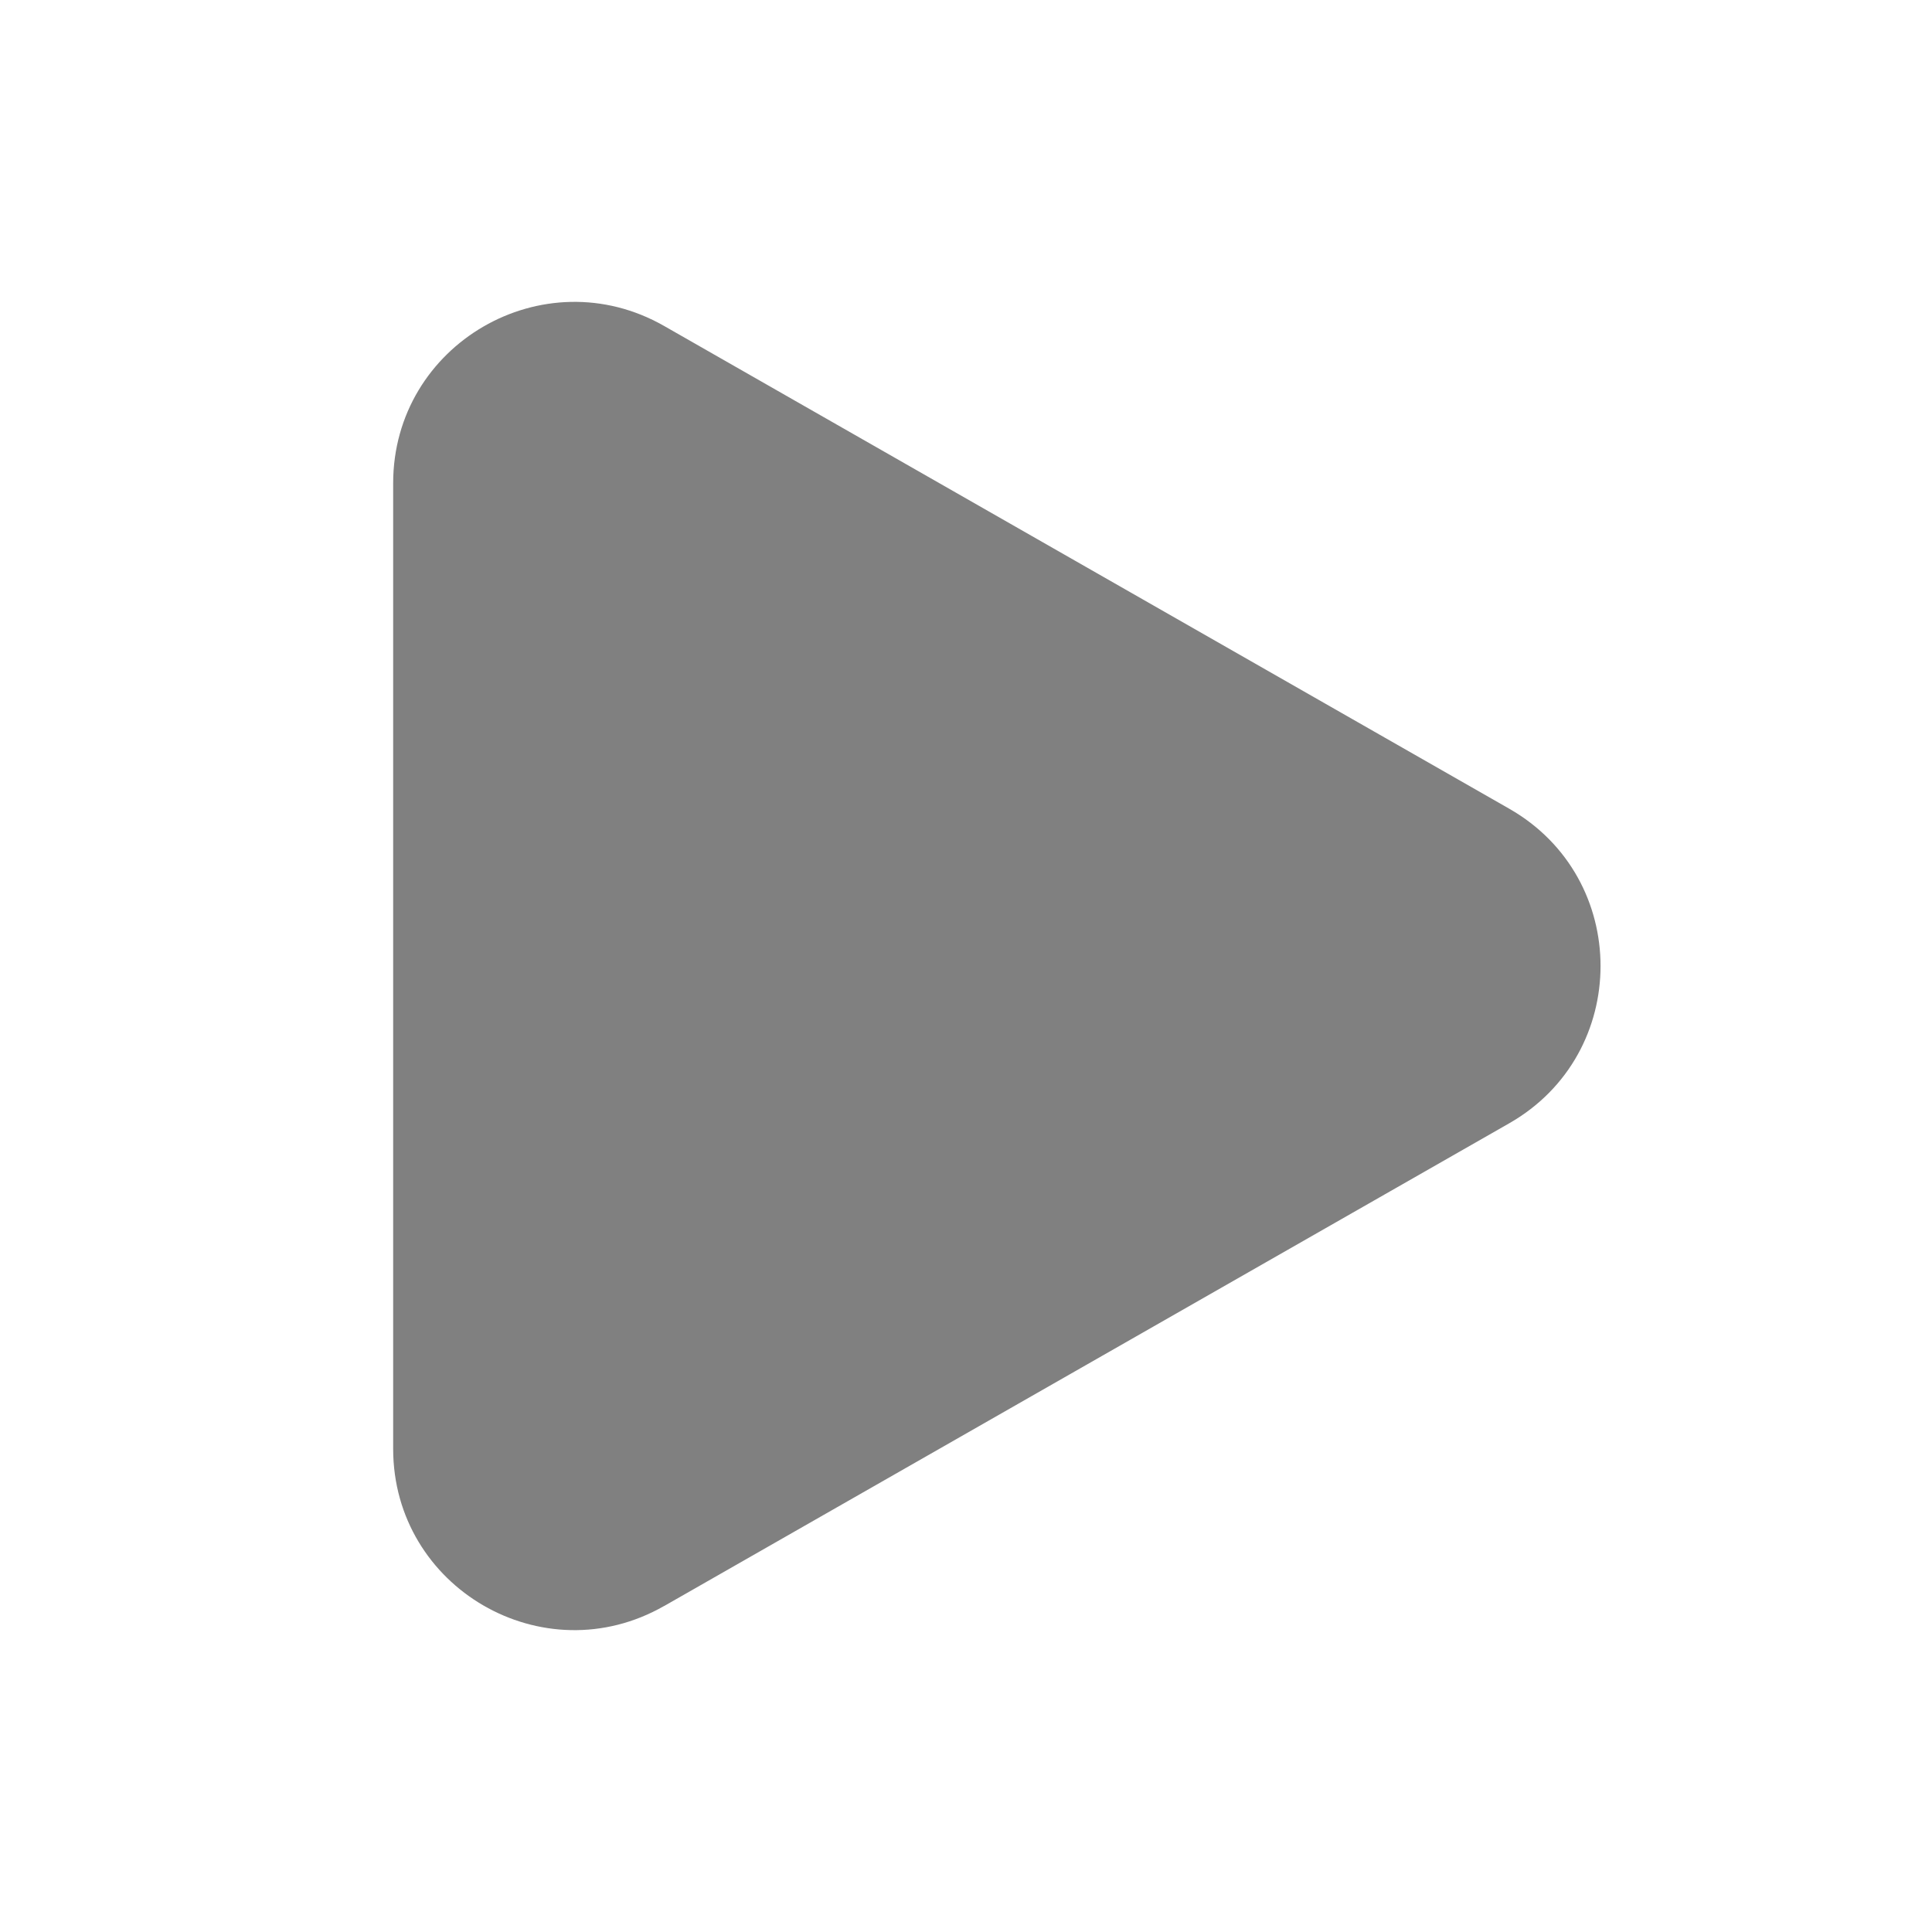
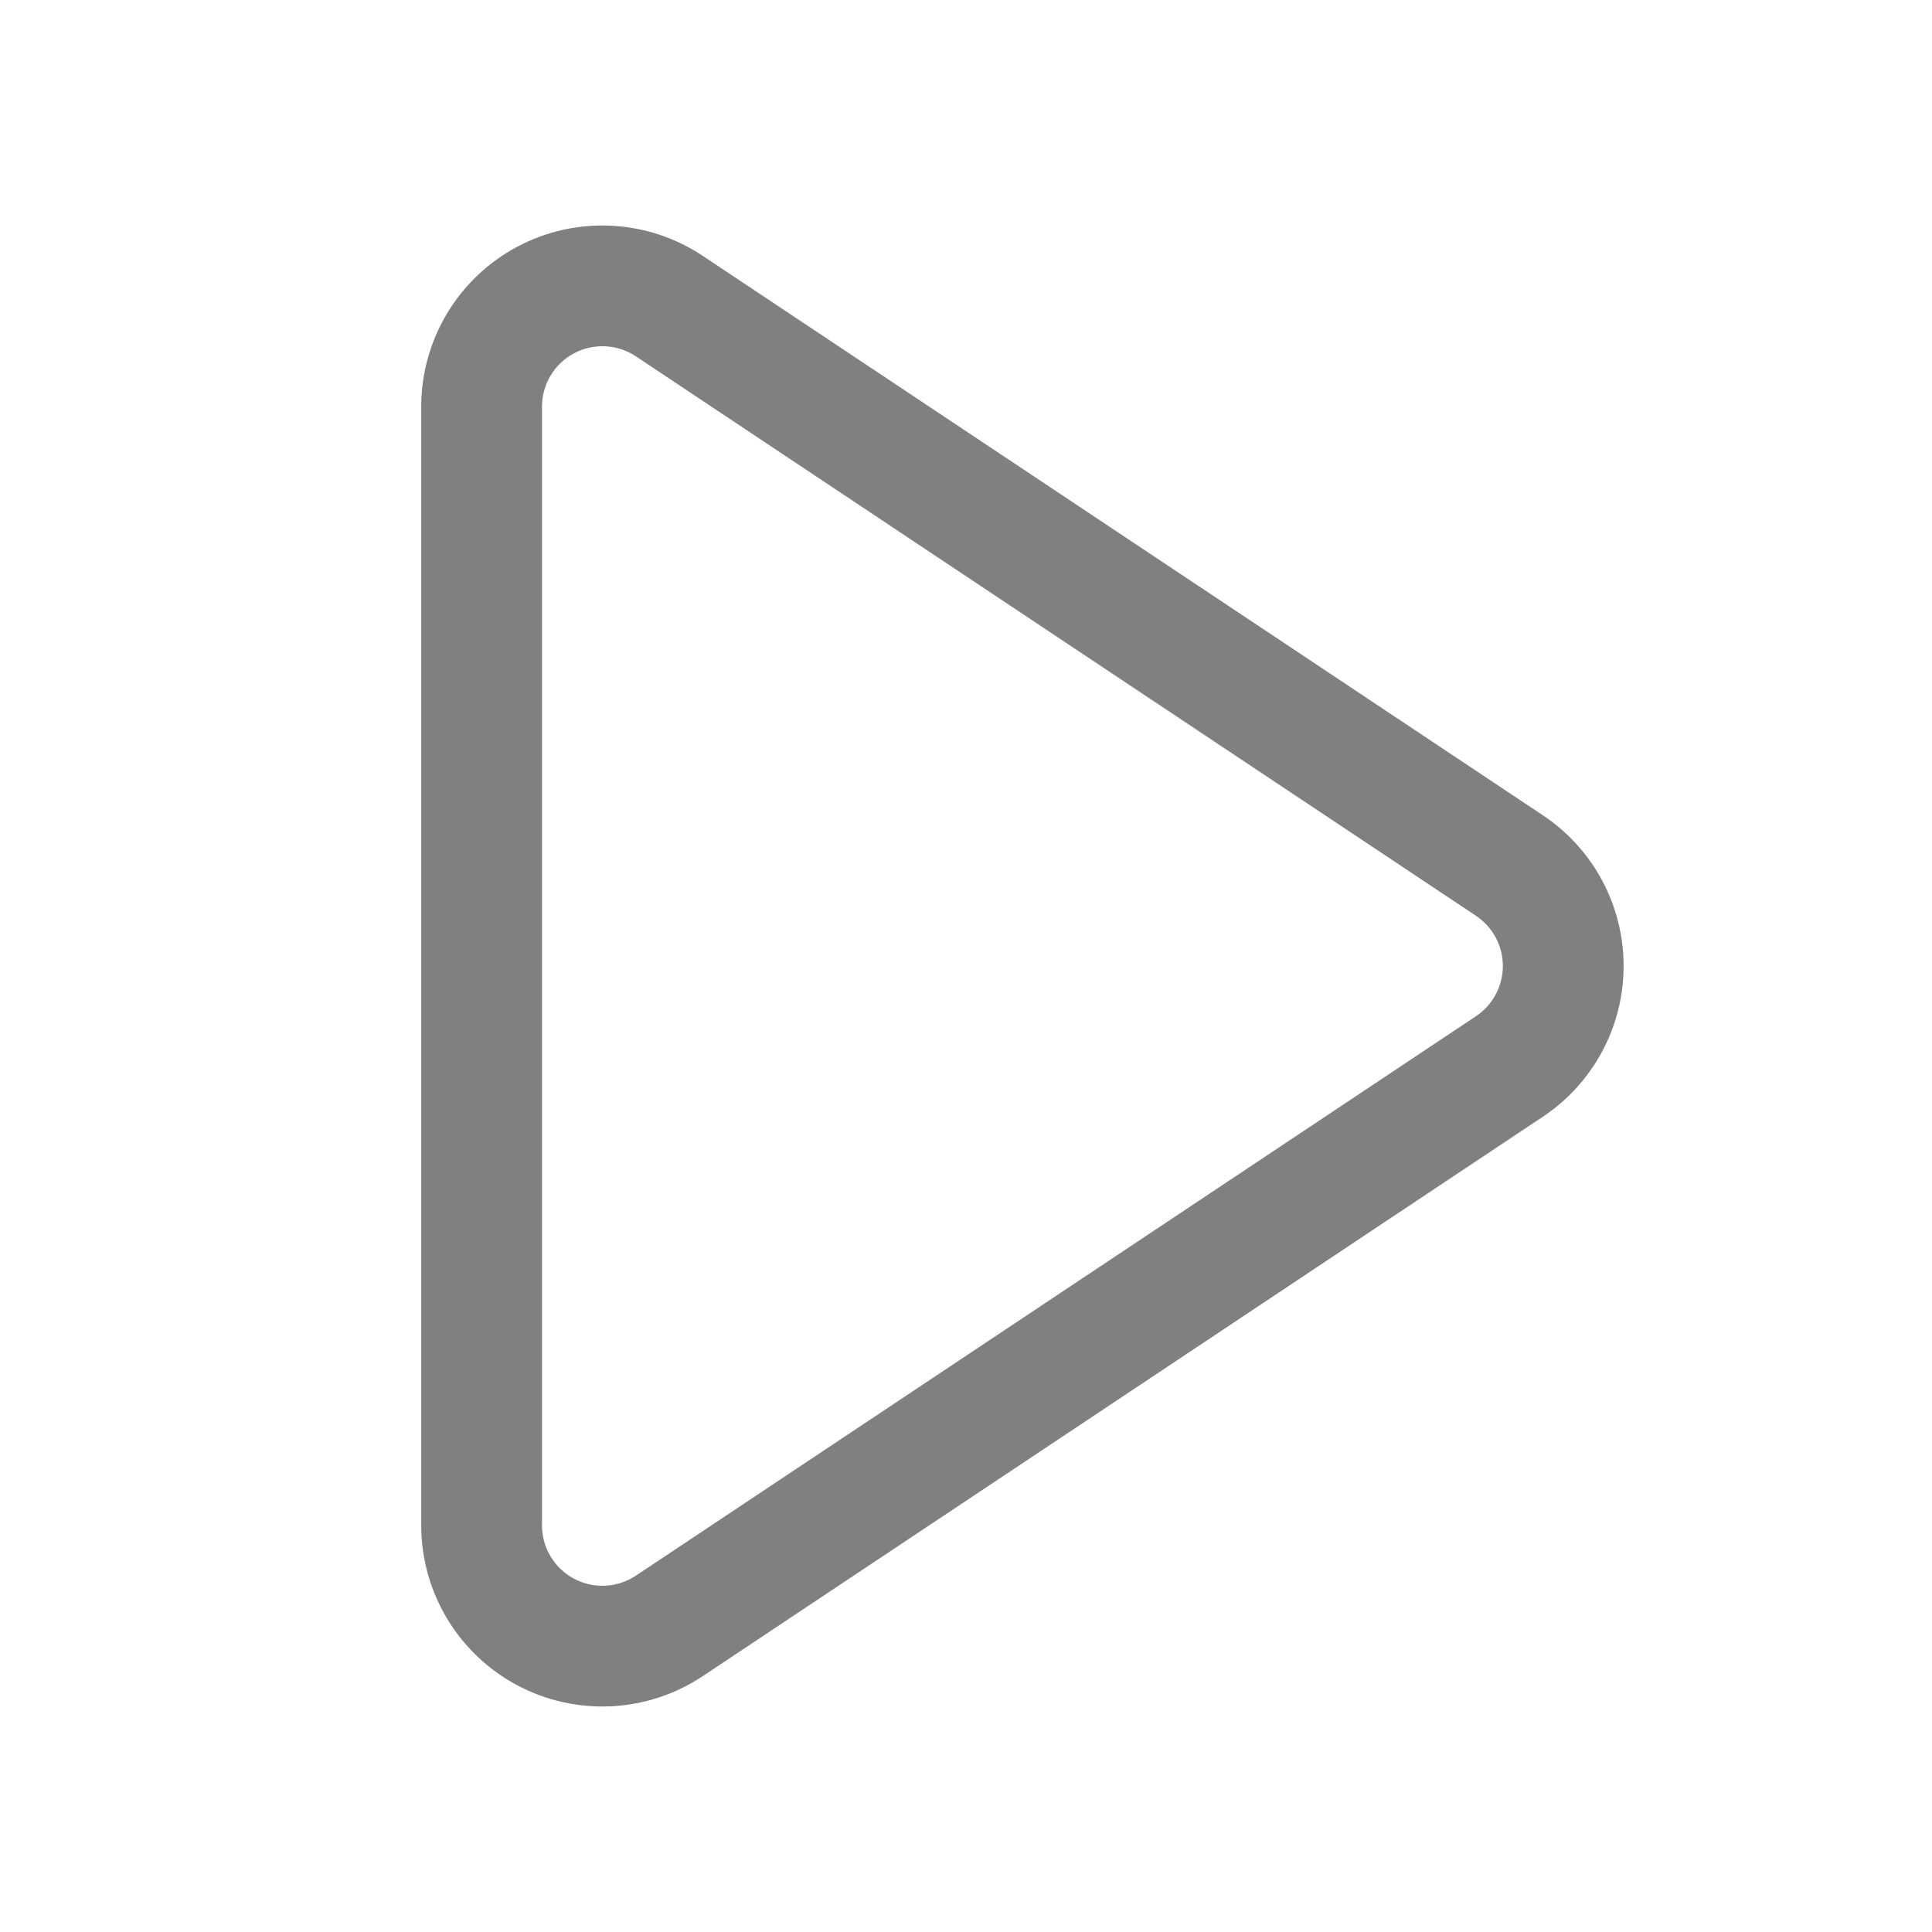
- <svg xmlns="http://www.w3.org/2000/svg" viewBox="0 0 32 32" fill="gray" strokeLinecap="round" strokeLinejoin="round">
-   <path d="M11 26.6c-2 1.144-4.488-.3-4.488-2.603V8.004c0-2.303 2.488-3.747 4.488-2.605l13.998 7.996c2.016 1.152 2.016 4.058 0 5.21l-13.998 7.996Z" />
+ <svg xmlns="http://www.w3.org/2000/svg" viewBox="-3 0 32 32" fill="gray">
+   <path d="M22.554,13.503c-3.552,-2.365 -10.056,-6.696 -13.914,-9.265c-0.921,-0.613 -2.104,-0.67 -3.079,-0.148c-0.975,0.522 -1.584,1.539 -1.584,2.645l0,18.53c0,1.106 0.609,2.123 1.584,2.645c0.975,0.522 2.158,0.465 3.079,-0.148c3.858,-2.569 10.362,-6.9 13.914,-9.265c0.836,-0.556 1.338,-1.493 1.338,-2.497c-0,-1.004 -0.502,-1.941 -1.338,-2.497l0,-0Zm-15.022,-7.601l13.914,9.266c0.278,0.185 0.446,0.497 0.446,0.832c-0,0.335 -0.168,0.647 -0.446,0.832l-13.914,9.266c-0.307,0.204 -0.702,0.223 -1.027,0.049c-0.325,-0.174 -0.528,-0.513 -0.528,-0.882c0,0 0,-18.53 0,-18.53c0,-0.369 0.203,-0.708 0.528,-0.882c0.325,-0.174 0.72,-0.155 1.027,0.049Z" />
</svg>
